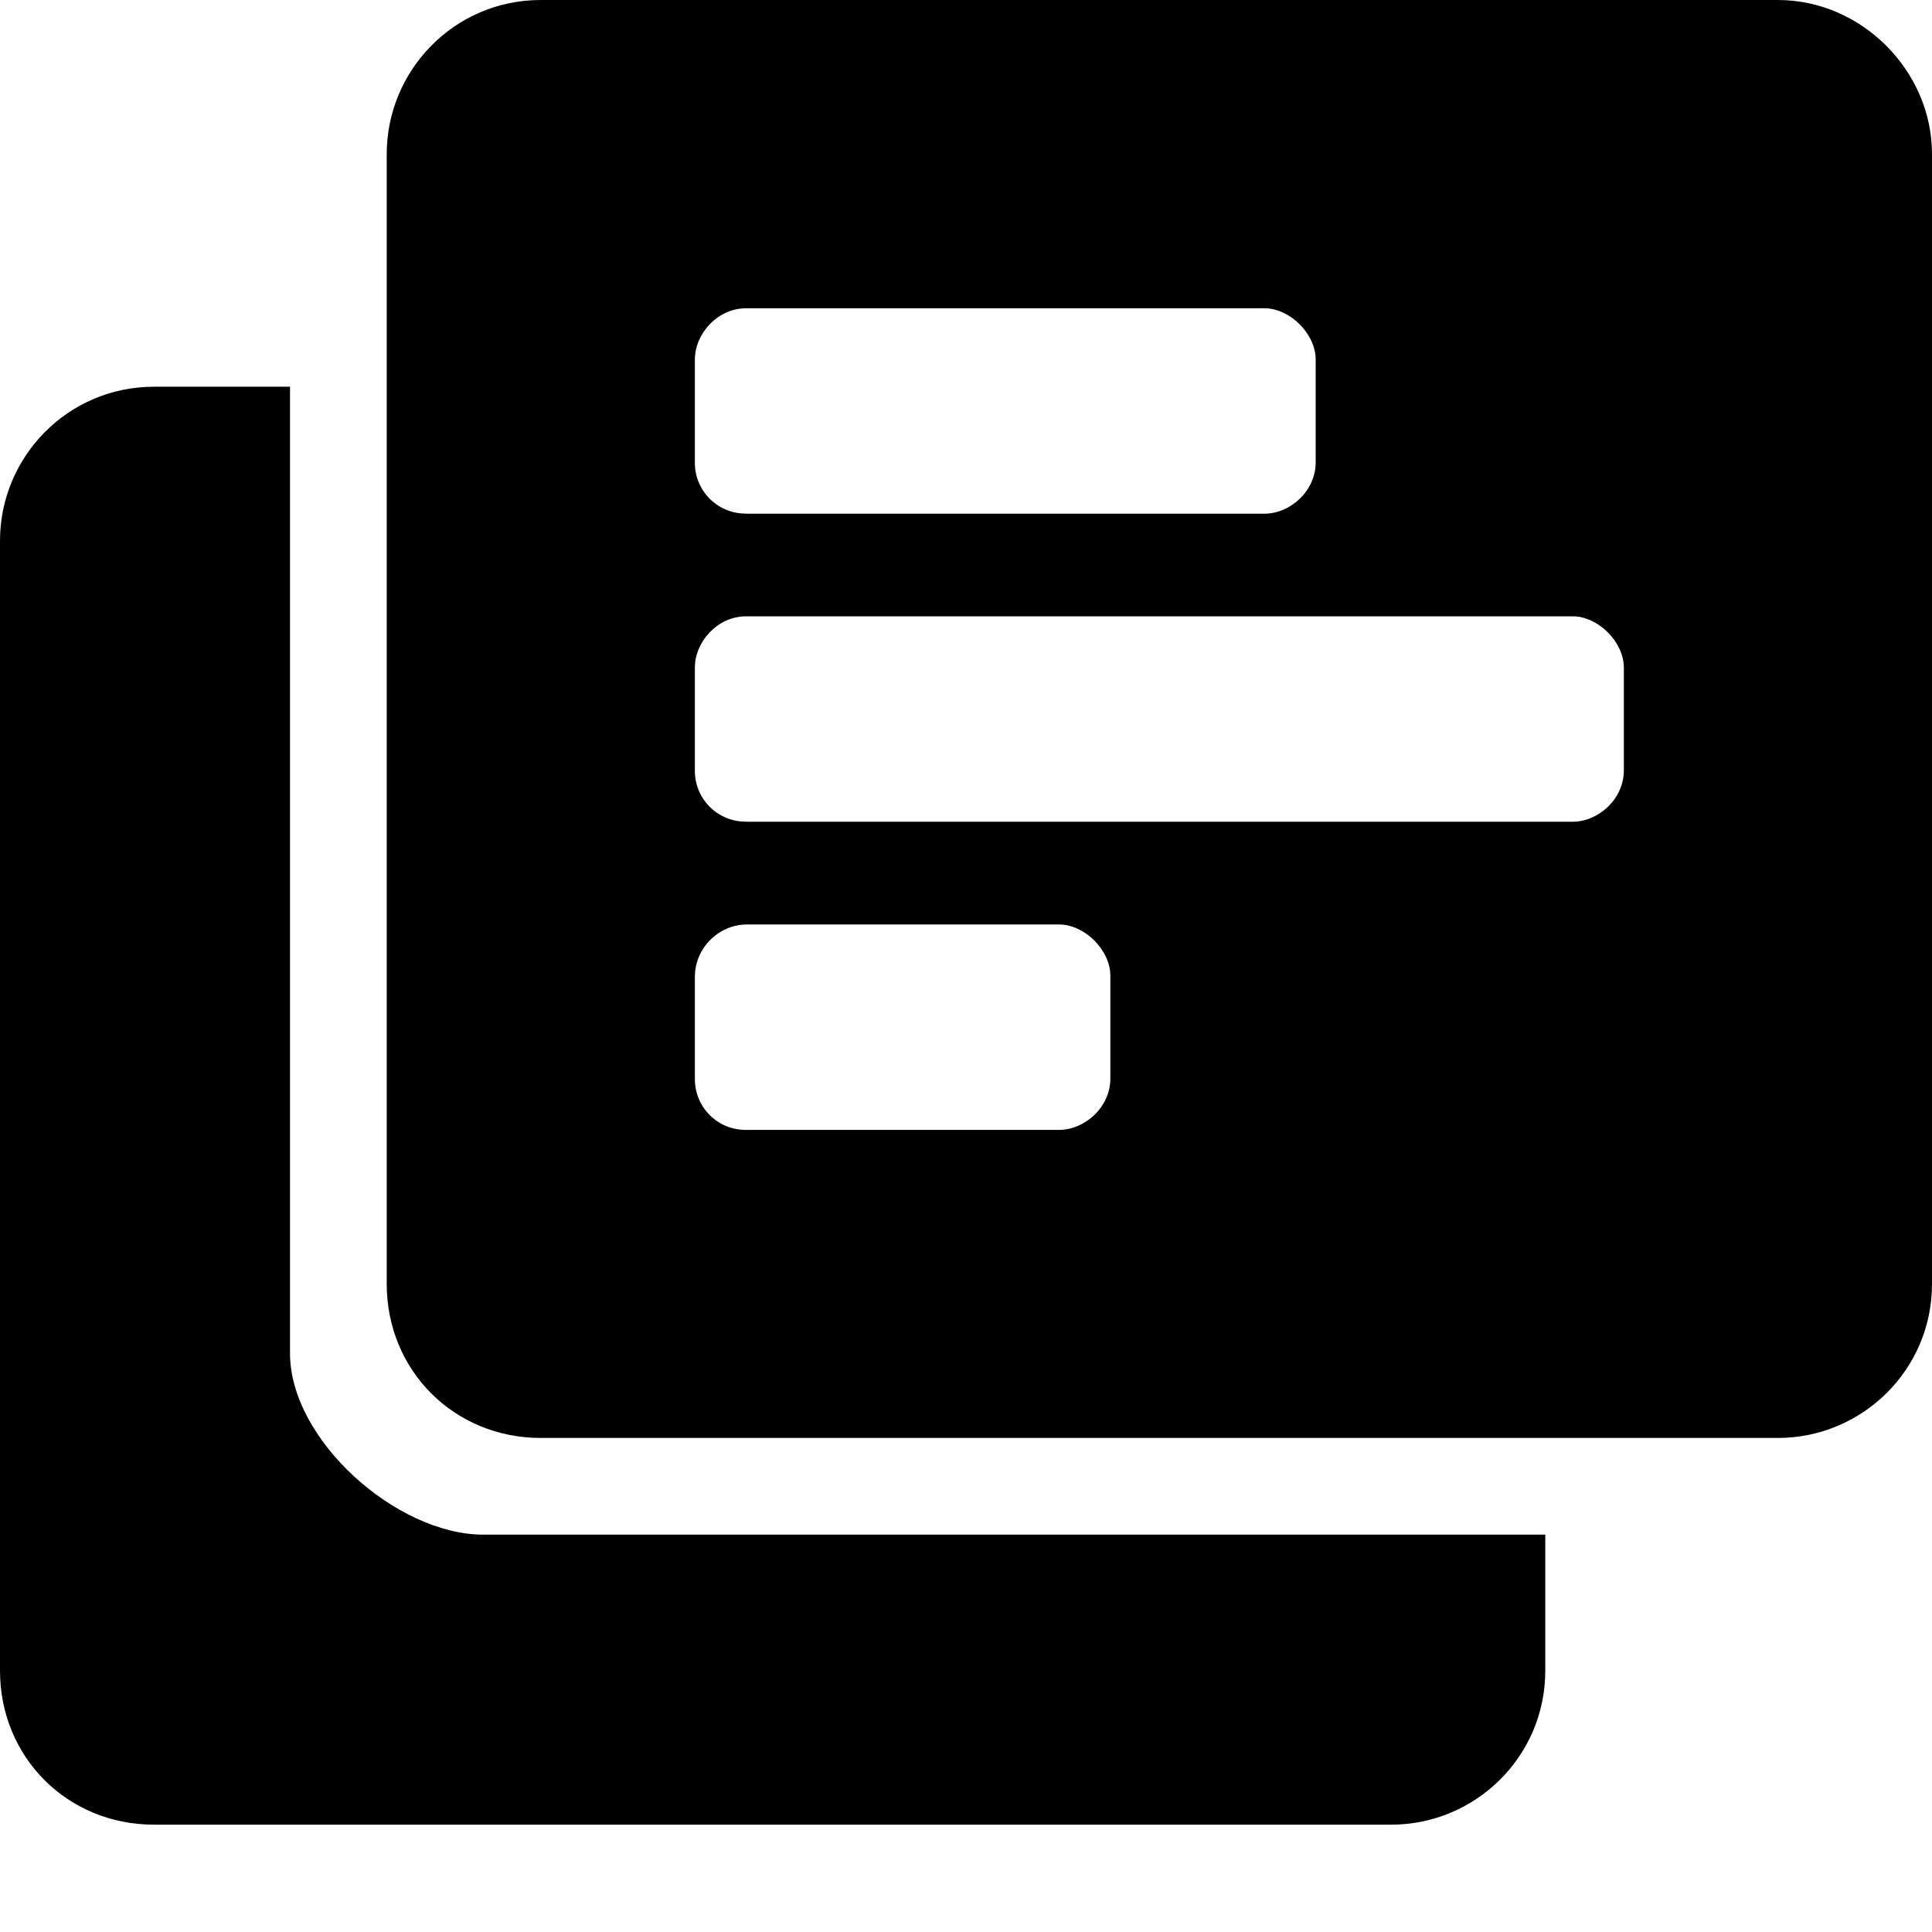
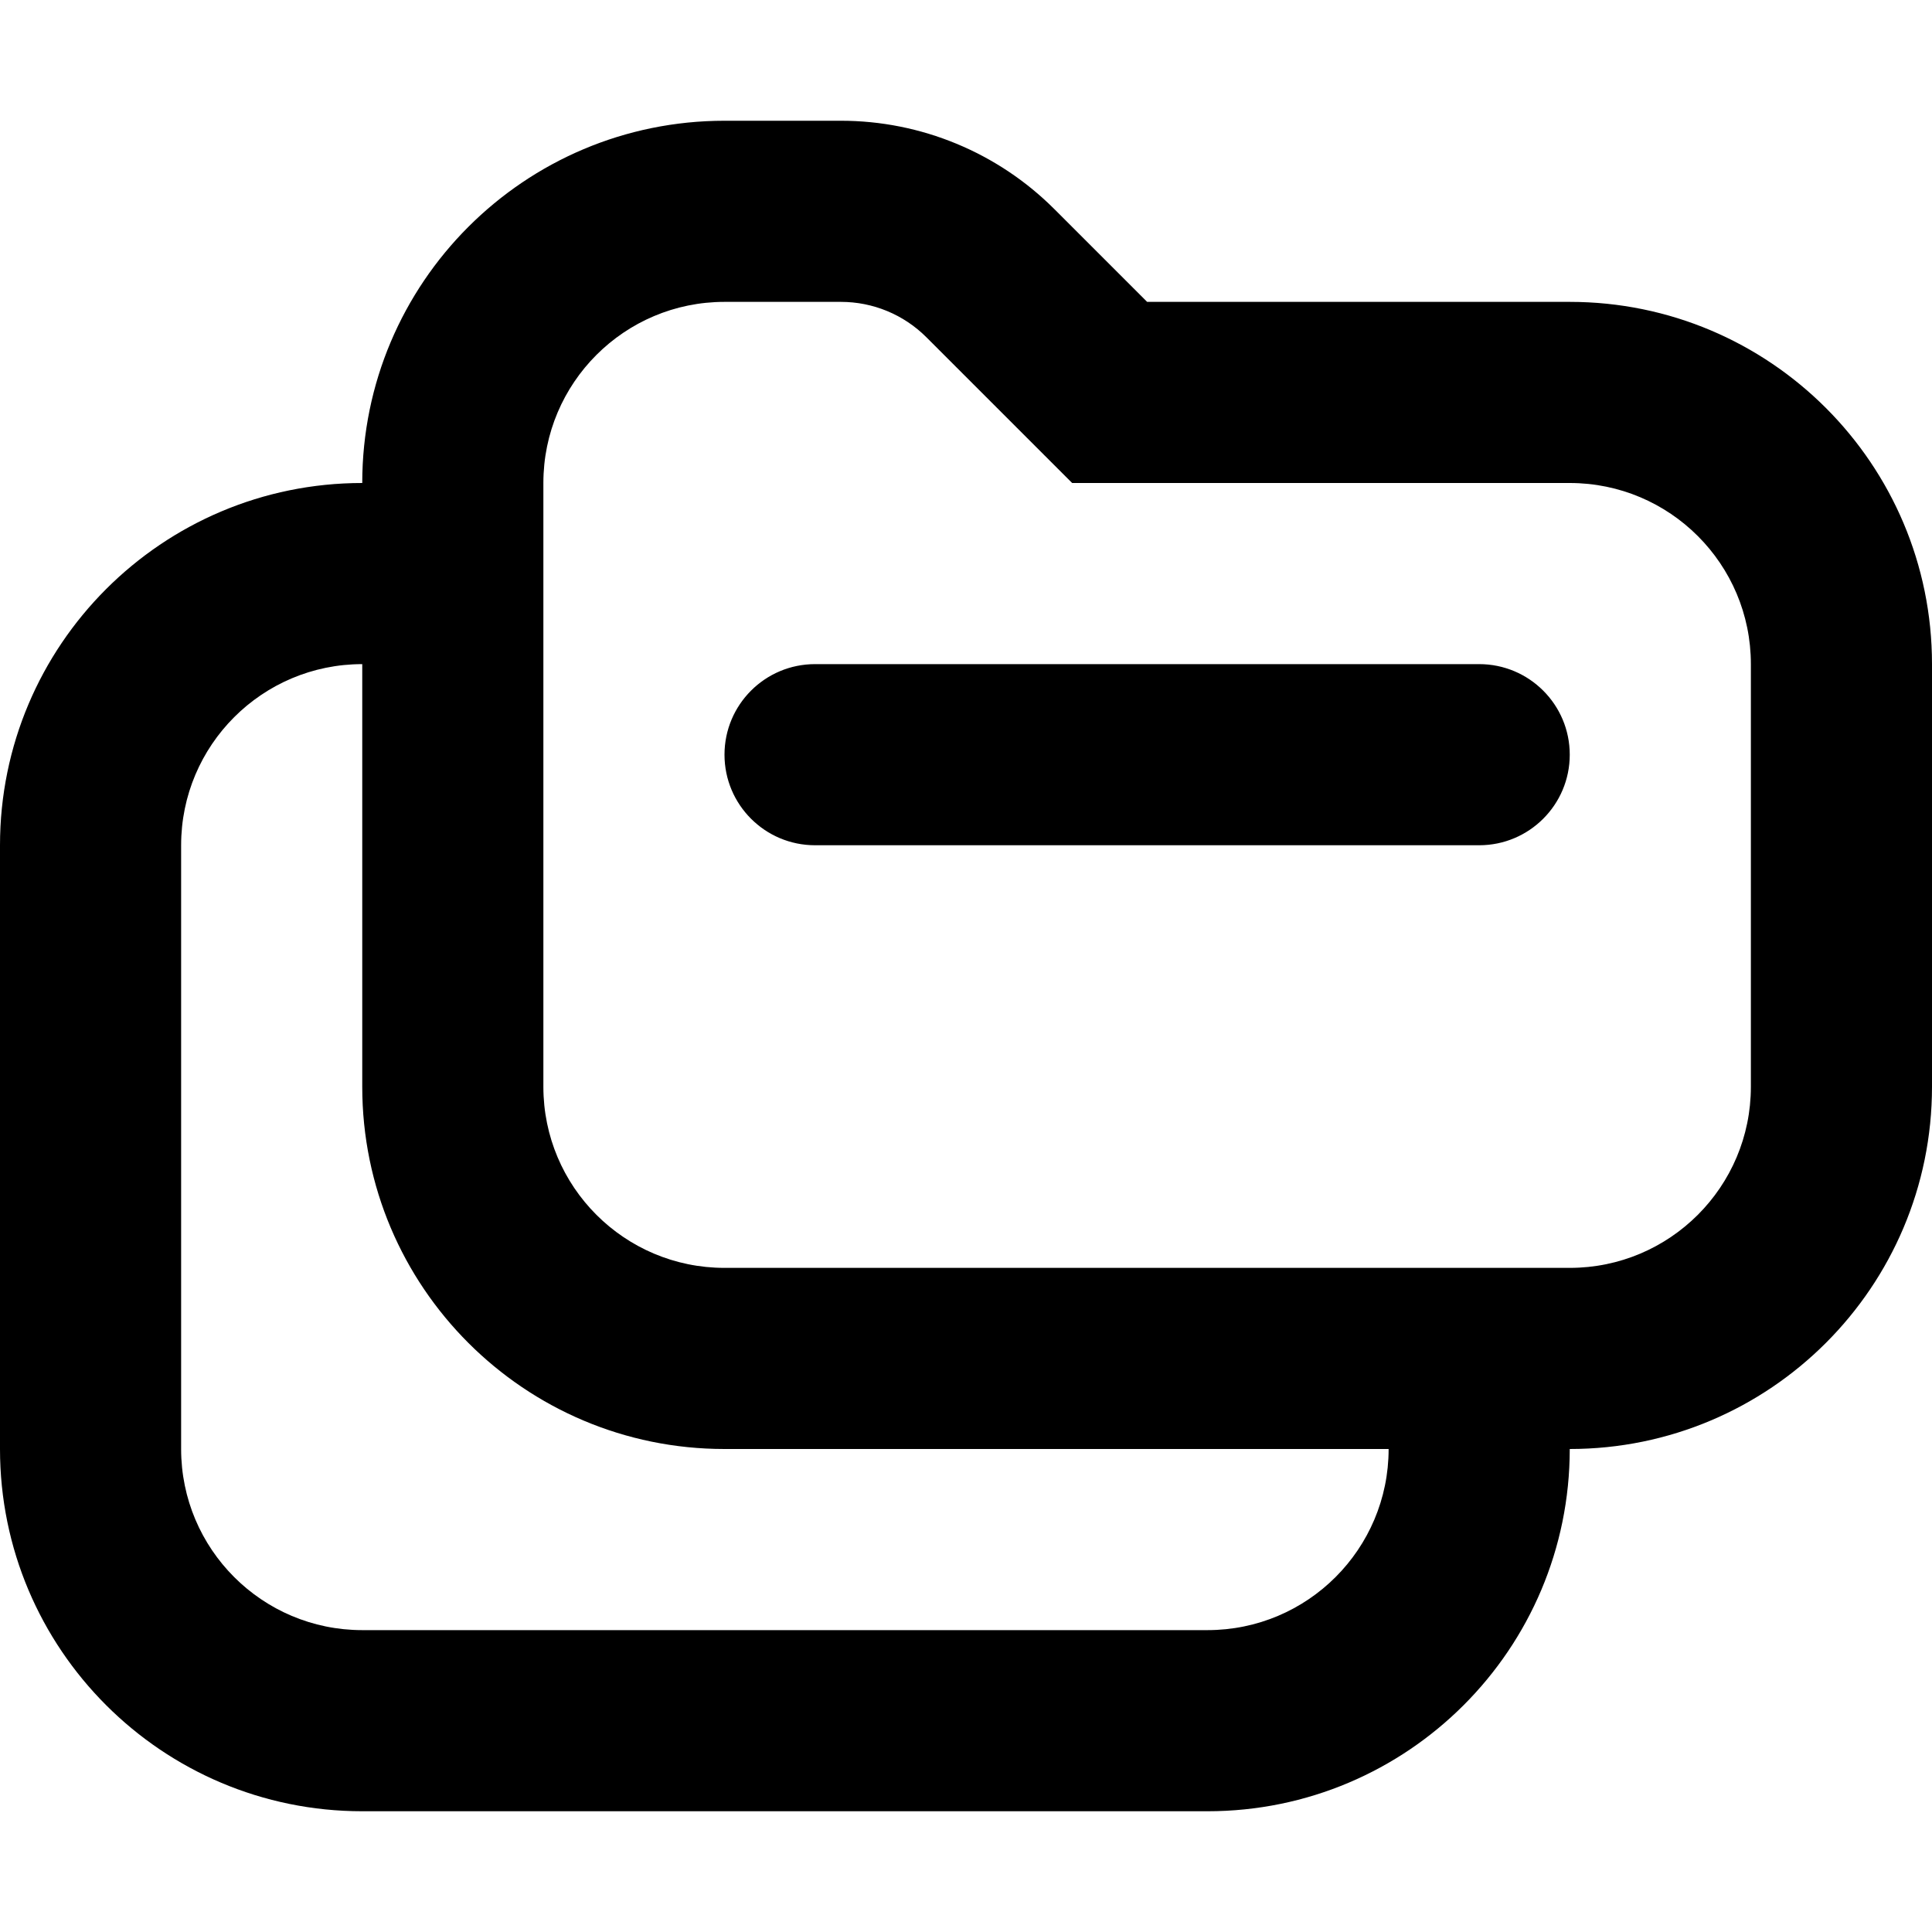
<svg xmlns="http://www.w3.org/2000/svg" width="18" height="18" class="yc-icon nv-composite-bar__menu-icon" fill="currentColor" stroke="none" aria-hidden="true">
-   <svg>
-     <path d="M14.397 14.298H4.503c-.807 0-1.801-.882-1.801-1.689V3.603H1.435C.628 3.603 0 4.26 0 5.038v10.527C0 16.372.628 17 1.435 17h11.527c.777 0 1.435-.628 1.435-1.435v-1.267Z" />
-     <path d="M18 11.962V1.435C18 .658 17.342 0 16.565 0H5.038c-.807 0-1.435.658-1.435 1.435v10.527c0 .807.628 1.435 1.435 1.435h11.527c.777 0 1.435-.628 1.435-1.435ZM6.952 4.785a.472.472 0 0 1-.478-.479V3.35c0-.239.209-.478.478-.478h4.828c.24 0 .478.24.478.478v.957c0 .27-.239.479-.478.479H6.952Zm0 2.87a.472.472 0 0 1-.478-.478V6.22c0-.239.209-.478.478-.478h7.699c.239 0 .478.239.478.478v.957c0 .27-.239.479-.478.479H6.952Zm0 2.872a.472.472 0 0 1-.478-.479v-.957a.49.49 0 0 1 .478-.478h2.914c.24 0 .479.239.479.478v.957c0 .27-.24.479-.479.479H6.952Z" />
+   <svg fill="none" viewBox="0 0 16 16">
+     <path fill="currentColor" fill-rule="evenodd" d="m8.879 4-.44-.44-.767-.767a1 1 0 0 0-.708-.293H6A1.5 1.5 0 0 0 4.5 4v5A1.5 1.5 0 0 0 6 10.5h7A1.5 1.5 0 0 0 14.5 9V5.5A1.5 1.5 0 0 0 13 4H8.879ZM6 1a3 3 0 0 0-3 3 3 3 0 0 0-3 3v5a3 3 0 0 0 3 3h7a3 3 0 0 0 3-3 3 3 0 0 0 3-3V5.5a3 3 0 0 0-3-3H9.5l-.768-.768A2.5 2.5 0 0 0 6.964 1H6ZM1.5 7A1.5 1.5 0 0 1 3 5.5V9a3 3 0 0 0 3 3h5.5a1.5 1.5 0 0 1-1.5 1.5H3A1.5 1.5 0 0 1 1.5 12V7Zm10.75 0a.75.75 0 0 0 0-1.5h-5.5a.75.75 0 0 0 0 1.5h5.5Z" clip-rule="evenodd" />
  </svg>
</svg>
